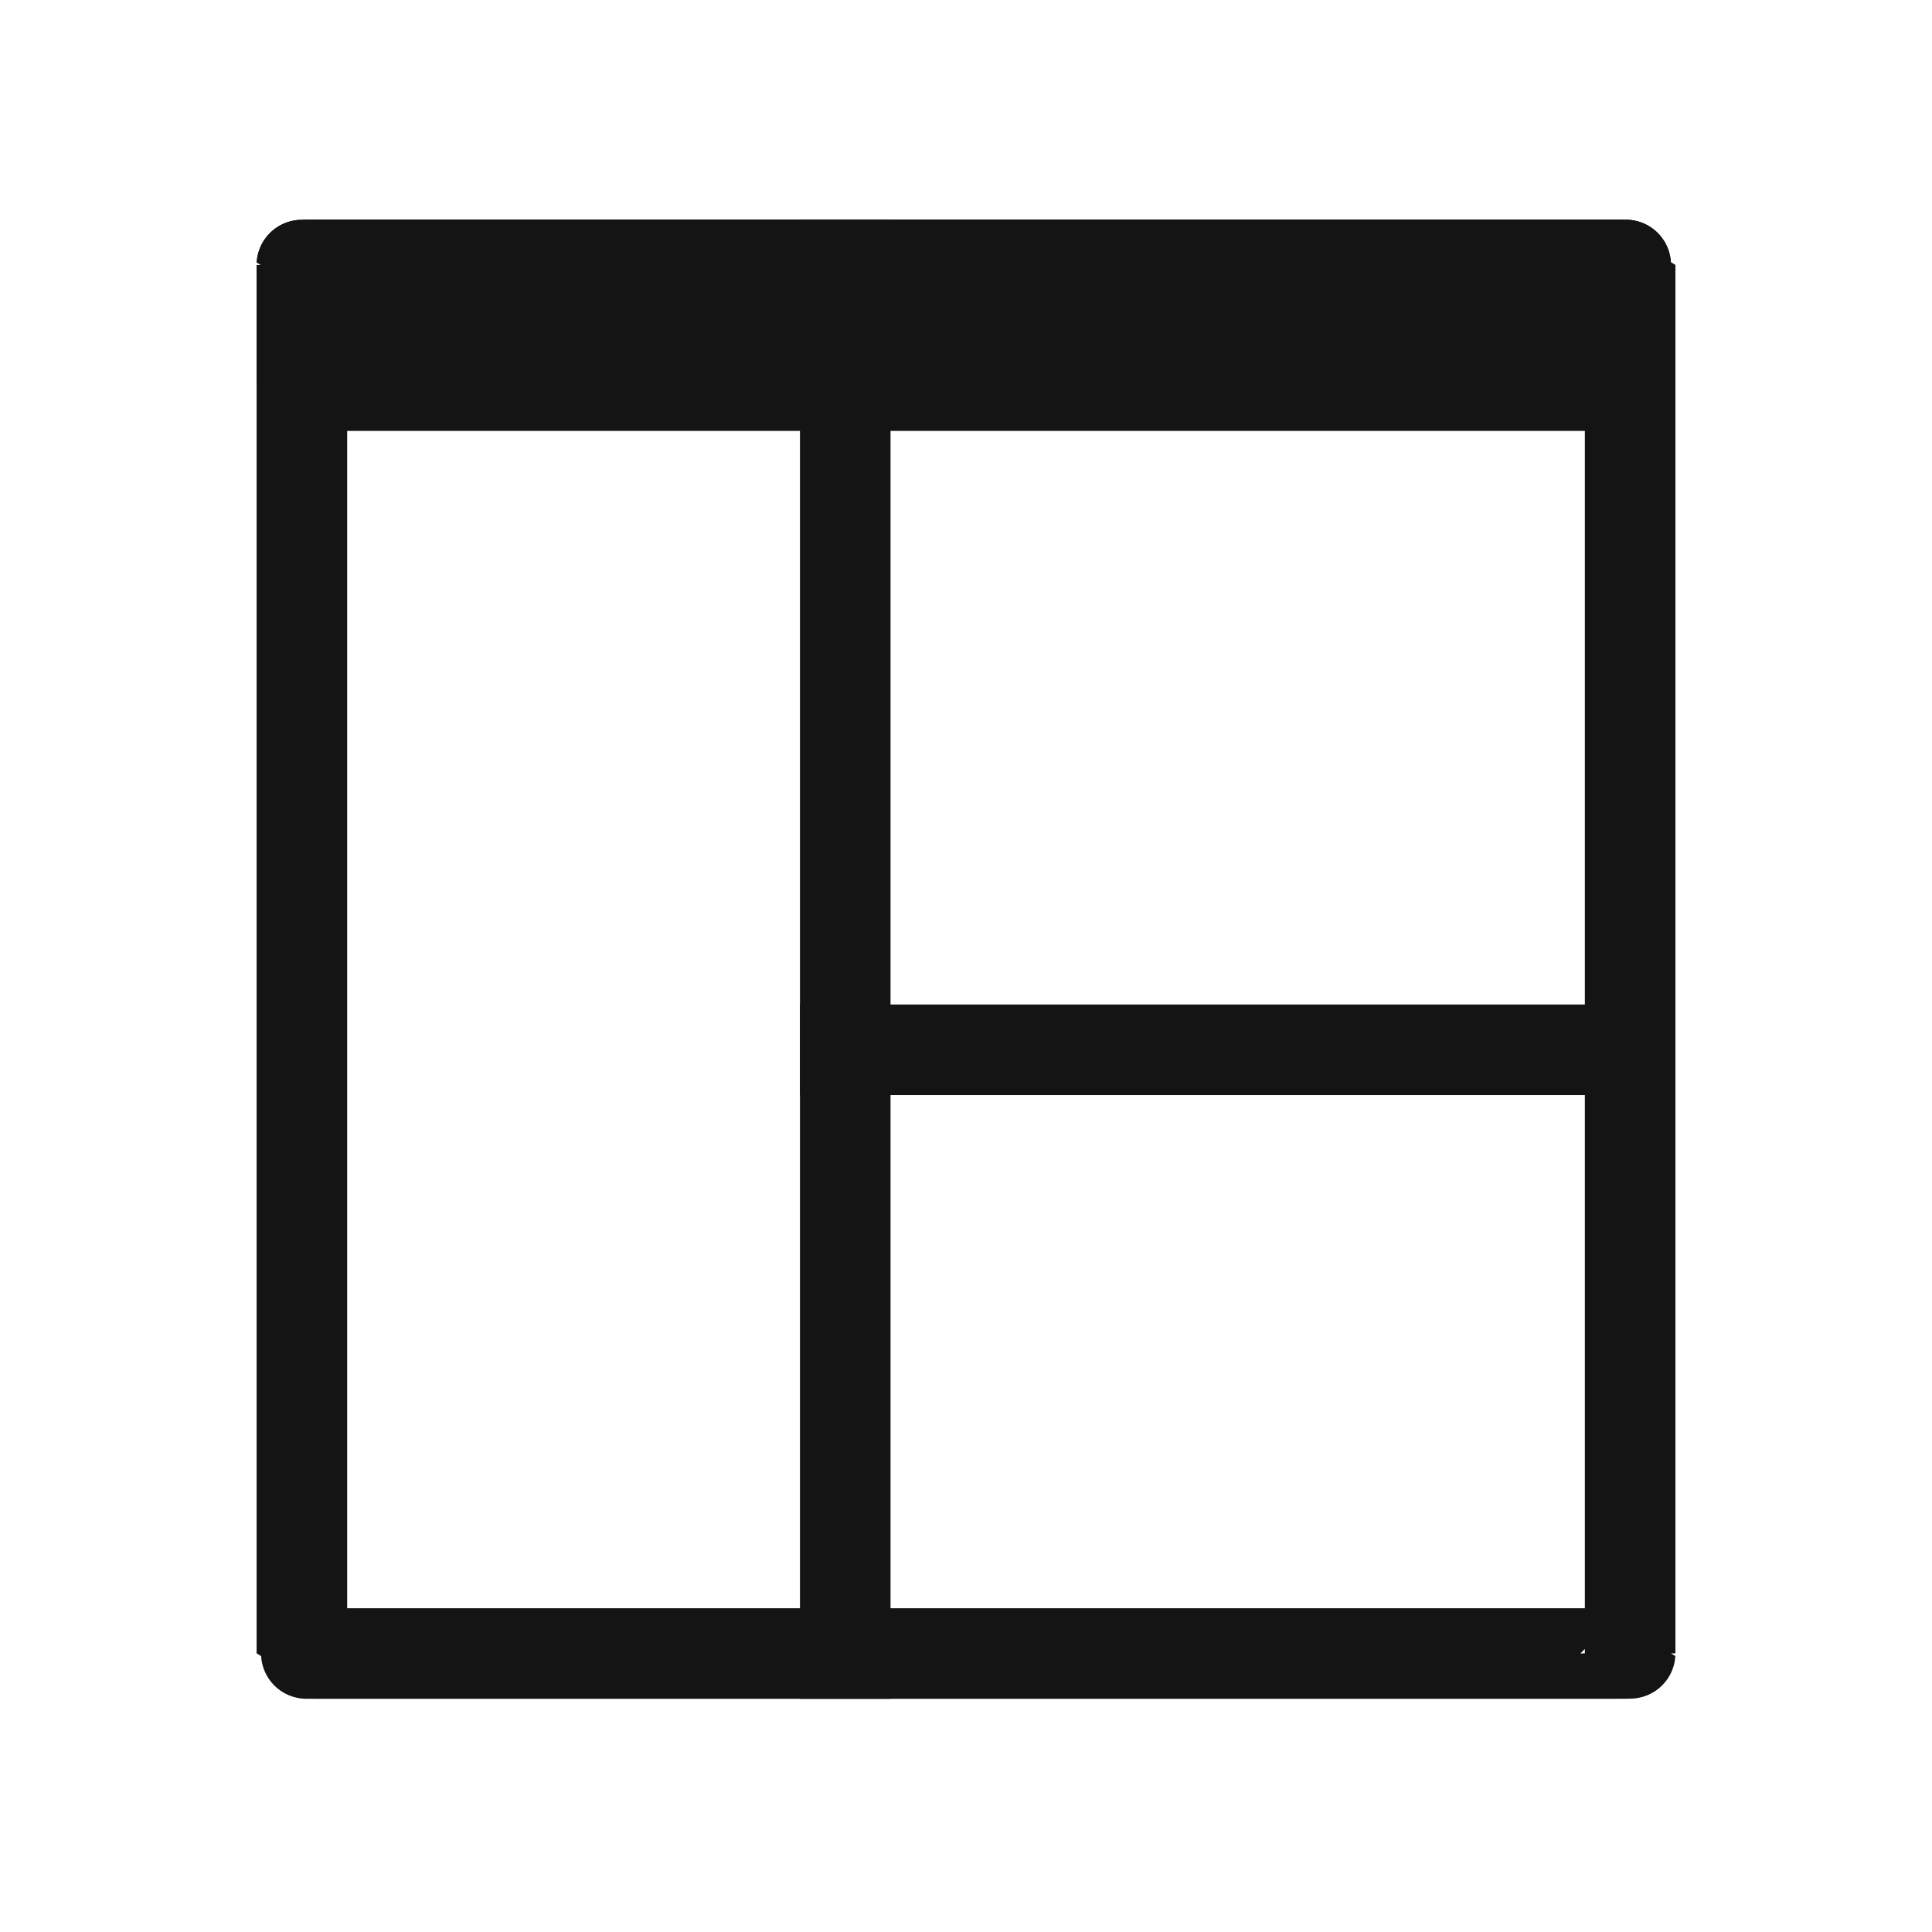
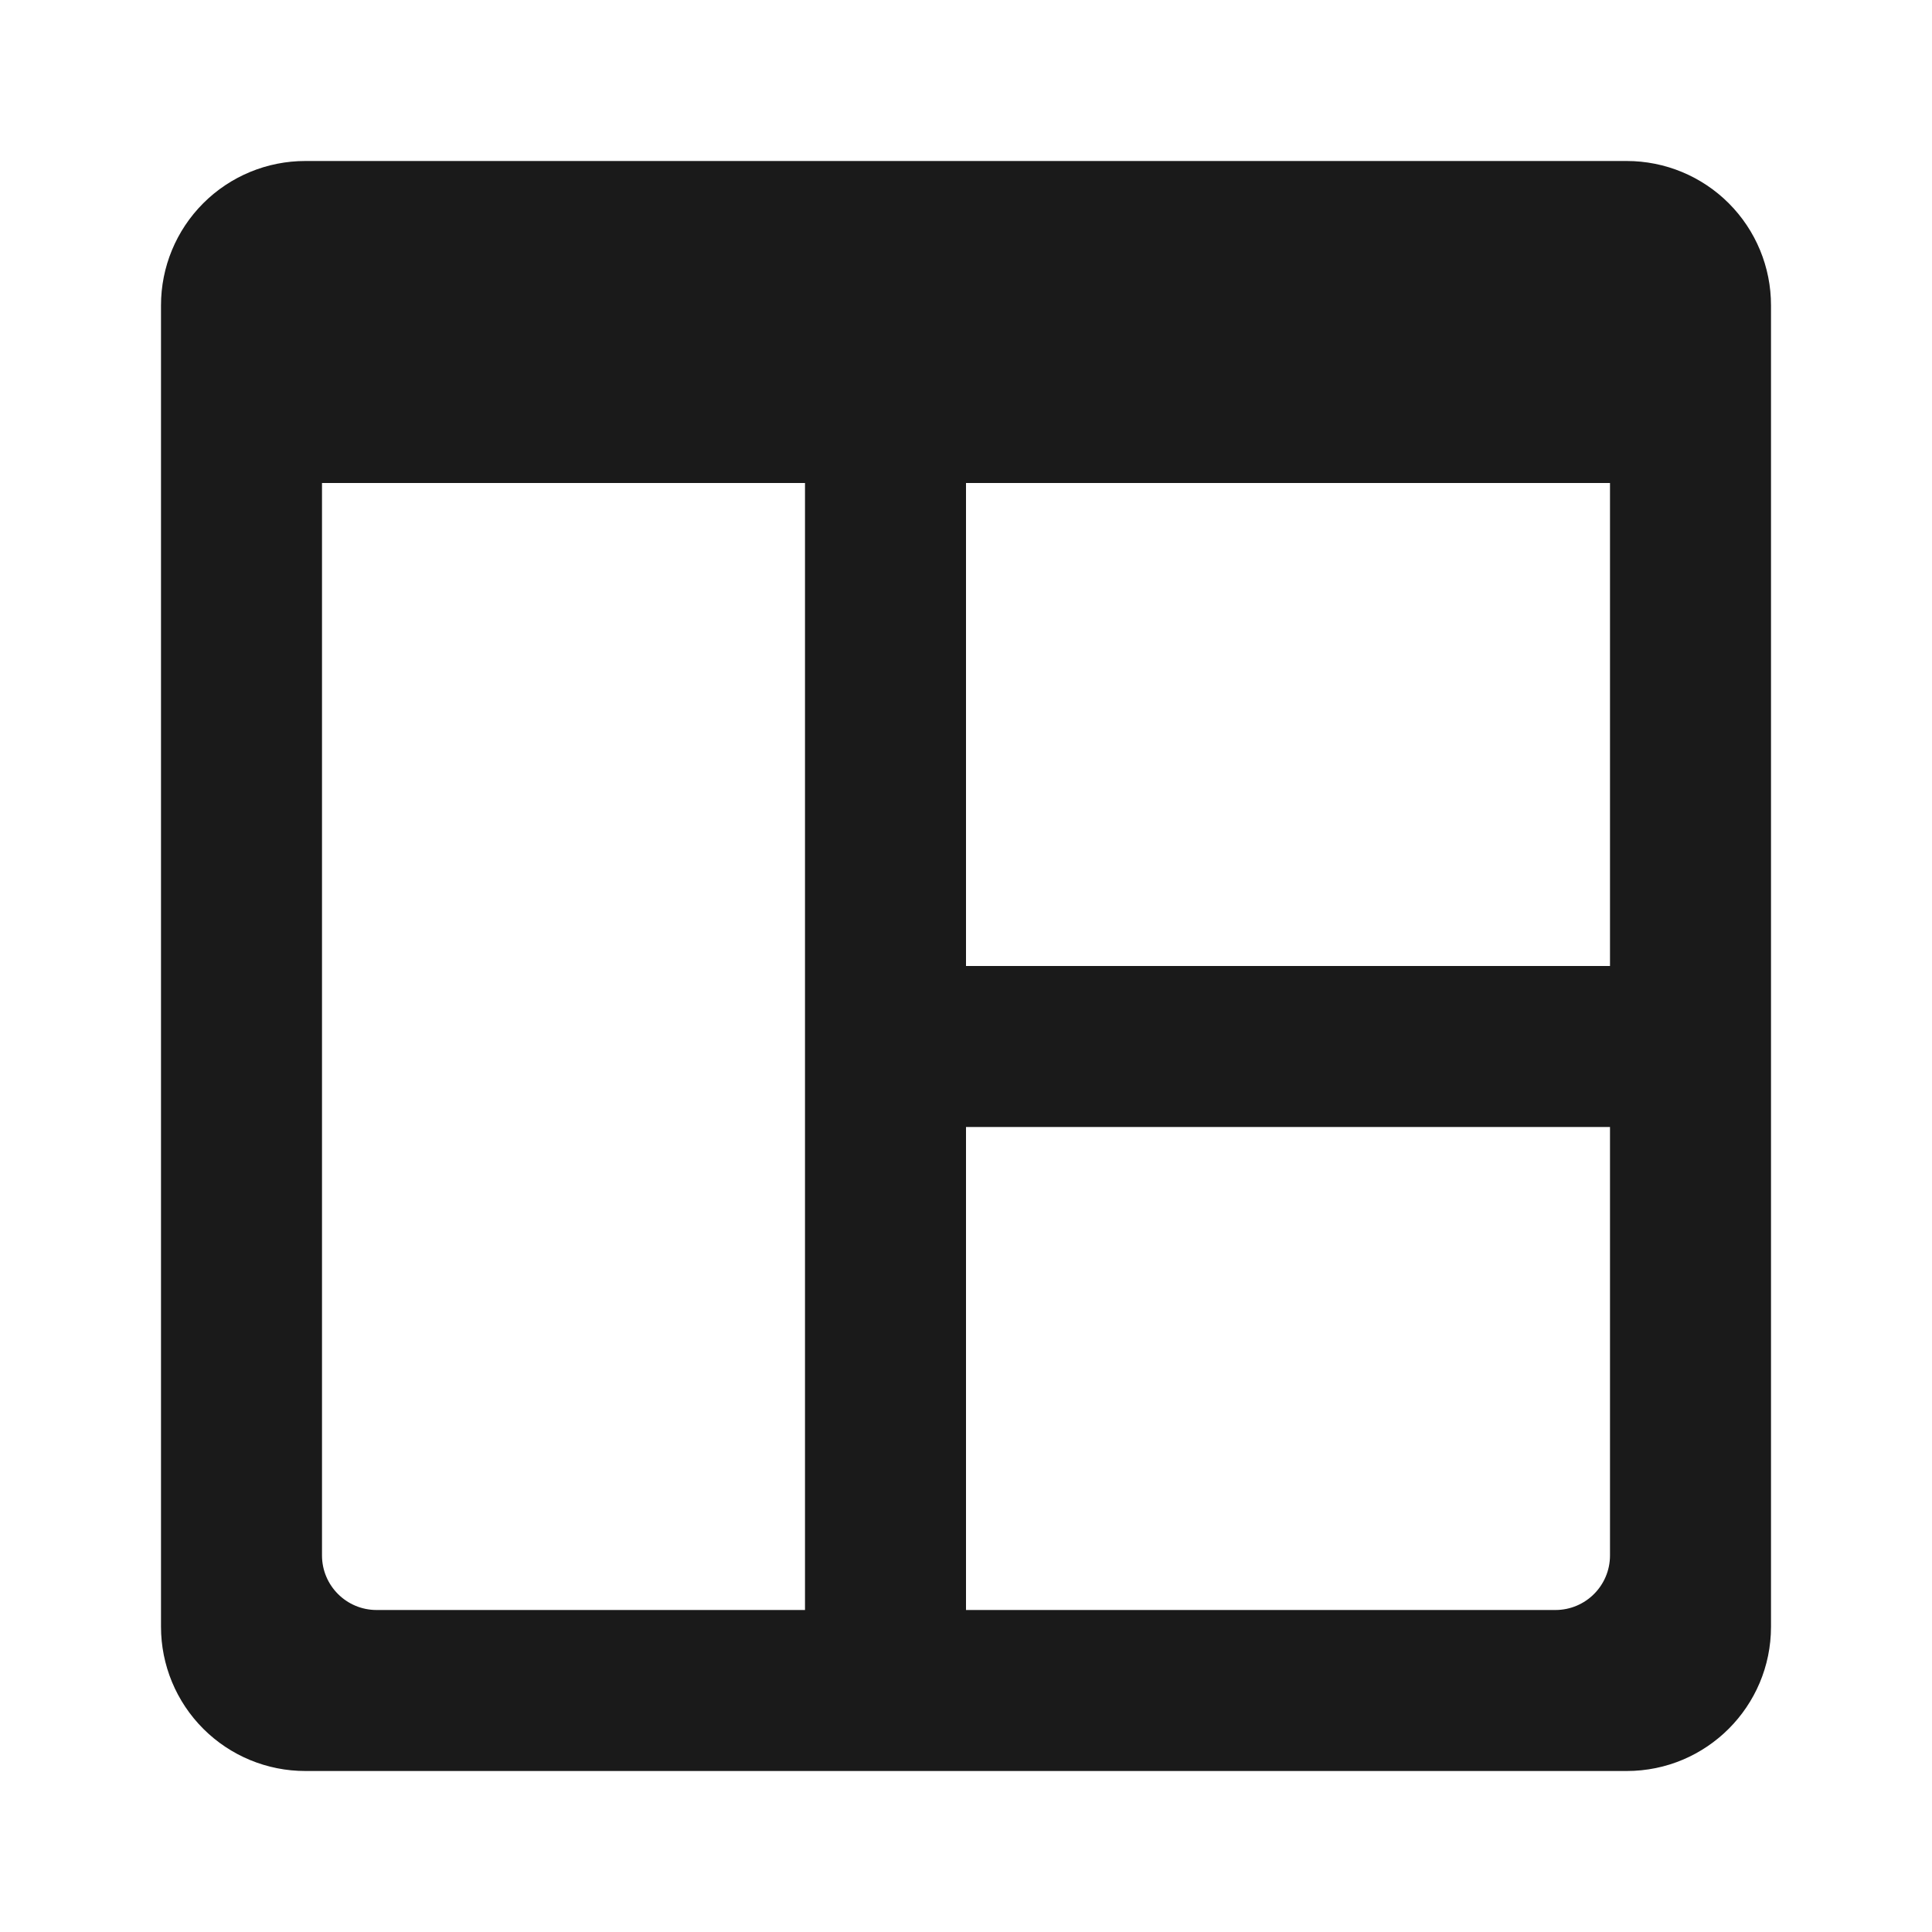
- <svg xmlns="http://www.w3.org/2000/svg" version="1.1" width="32" height="32" id="svg2">
-   <defs id="defs6" />
-   <g transform="translate(-7.700762,-11.34843)" id="g3792" style="stroke-linecap:square;stroke-width:1;stroke-miterlimit:4;stroke-dasharray:none;stroke:#141414;stroke-opacity:1">
-     <rect width="22" height="23" rx="0.251" ry="0.003" x="12.701" y="15.736" id="rect3794" style="color:#000000;fill:none;stroke:#141414;stroke-width:1.5;stroke-linecap:square;stroke-linejoin:miter;stroke-miterlimit:4;stroke-opacity:1;stroke-dasharray:none;stroke-dashoffset:0;marker:none;visibility:visible;display:inline;overflow:visible;enable-background:accumulate" />
-     <rect width="22" height="2" rx="0.251" ry="0.003" x="12.701" y="15.736" id="rect3796" style="color:#000000;fill:#141414;fill-opacity:1;stroke:#141414;stroke-width:1.5;stroke-linecap:square;stroke-linejoin:miter;stroke-miterlimit:4;stroke-opacity:1;stroke-dasharray:none;stroke-dashoffset:0;marker:none;visibility:visible;display:inline;overflow:visible;enable-background:accumulate" />
-   </g>
-   <path d="M 14,4.388 14,27.388" id="path3800" style="fill:none;stroke:#141414;stroke-width:1.5;stroke-linecap:square;stroke-linejoin:miter;stroke-miterlimit:4;stroke-opacity:1;stroke-dasharray:none" />
-   <path d="m 14,17.388 13,0" id="path3804" style="fill:none;stroke:#141414;stroke-width:1.5;stroke-linecap:square;stroke-linejoin:miter;stroke-miterlimit:4;stroke-opacity:1;stroke-dasharray:none" />
+ <svg xmlns="http://www.w3.org/2000/svg" width="12px" height="12px" id="Camada_2" data-name="Camada 2" viewBox="0 0 12 12">
+   <defs>
+     <style>.cls-1{fill:#1a1a1a;}</style>
+   </defs>
+   <path class="cls-1" d="M10.104,1H1.897A.896.896,0,0,0,1,1.897v8.207A.896.896,0,0,0,1.897,11h8.207A.896.896,0,0,0,11,10.104V1.897A.896.896,0,0,0,10.104,1ZM2.339,10A.339.339,0,0,1,2,9.661V3H5v7ZM10,9.661A.339.339,0,0,1,9.661,10H6V7h4ZM6,6V3h4V6Z" />
</svg>
